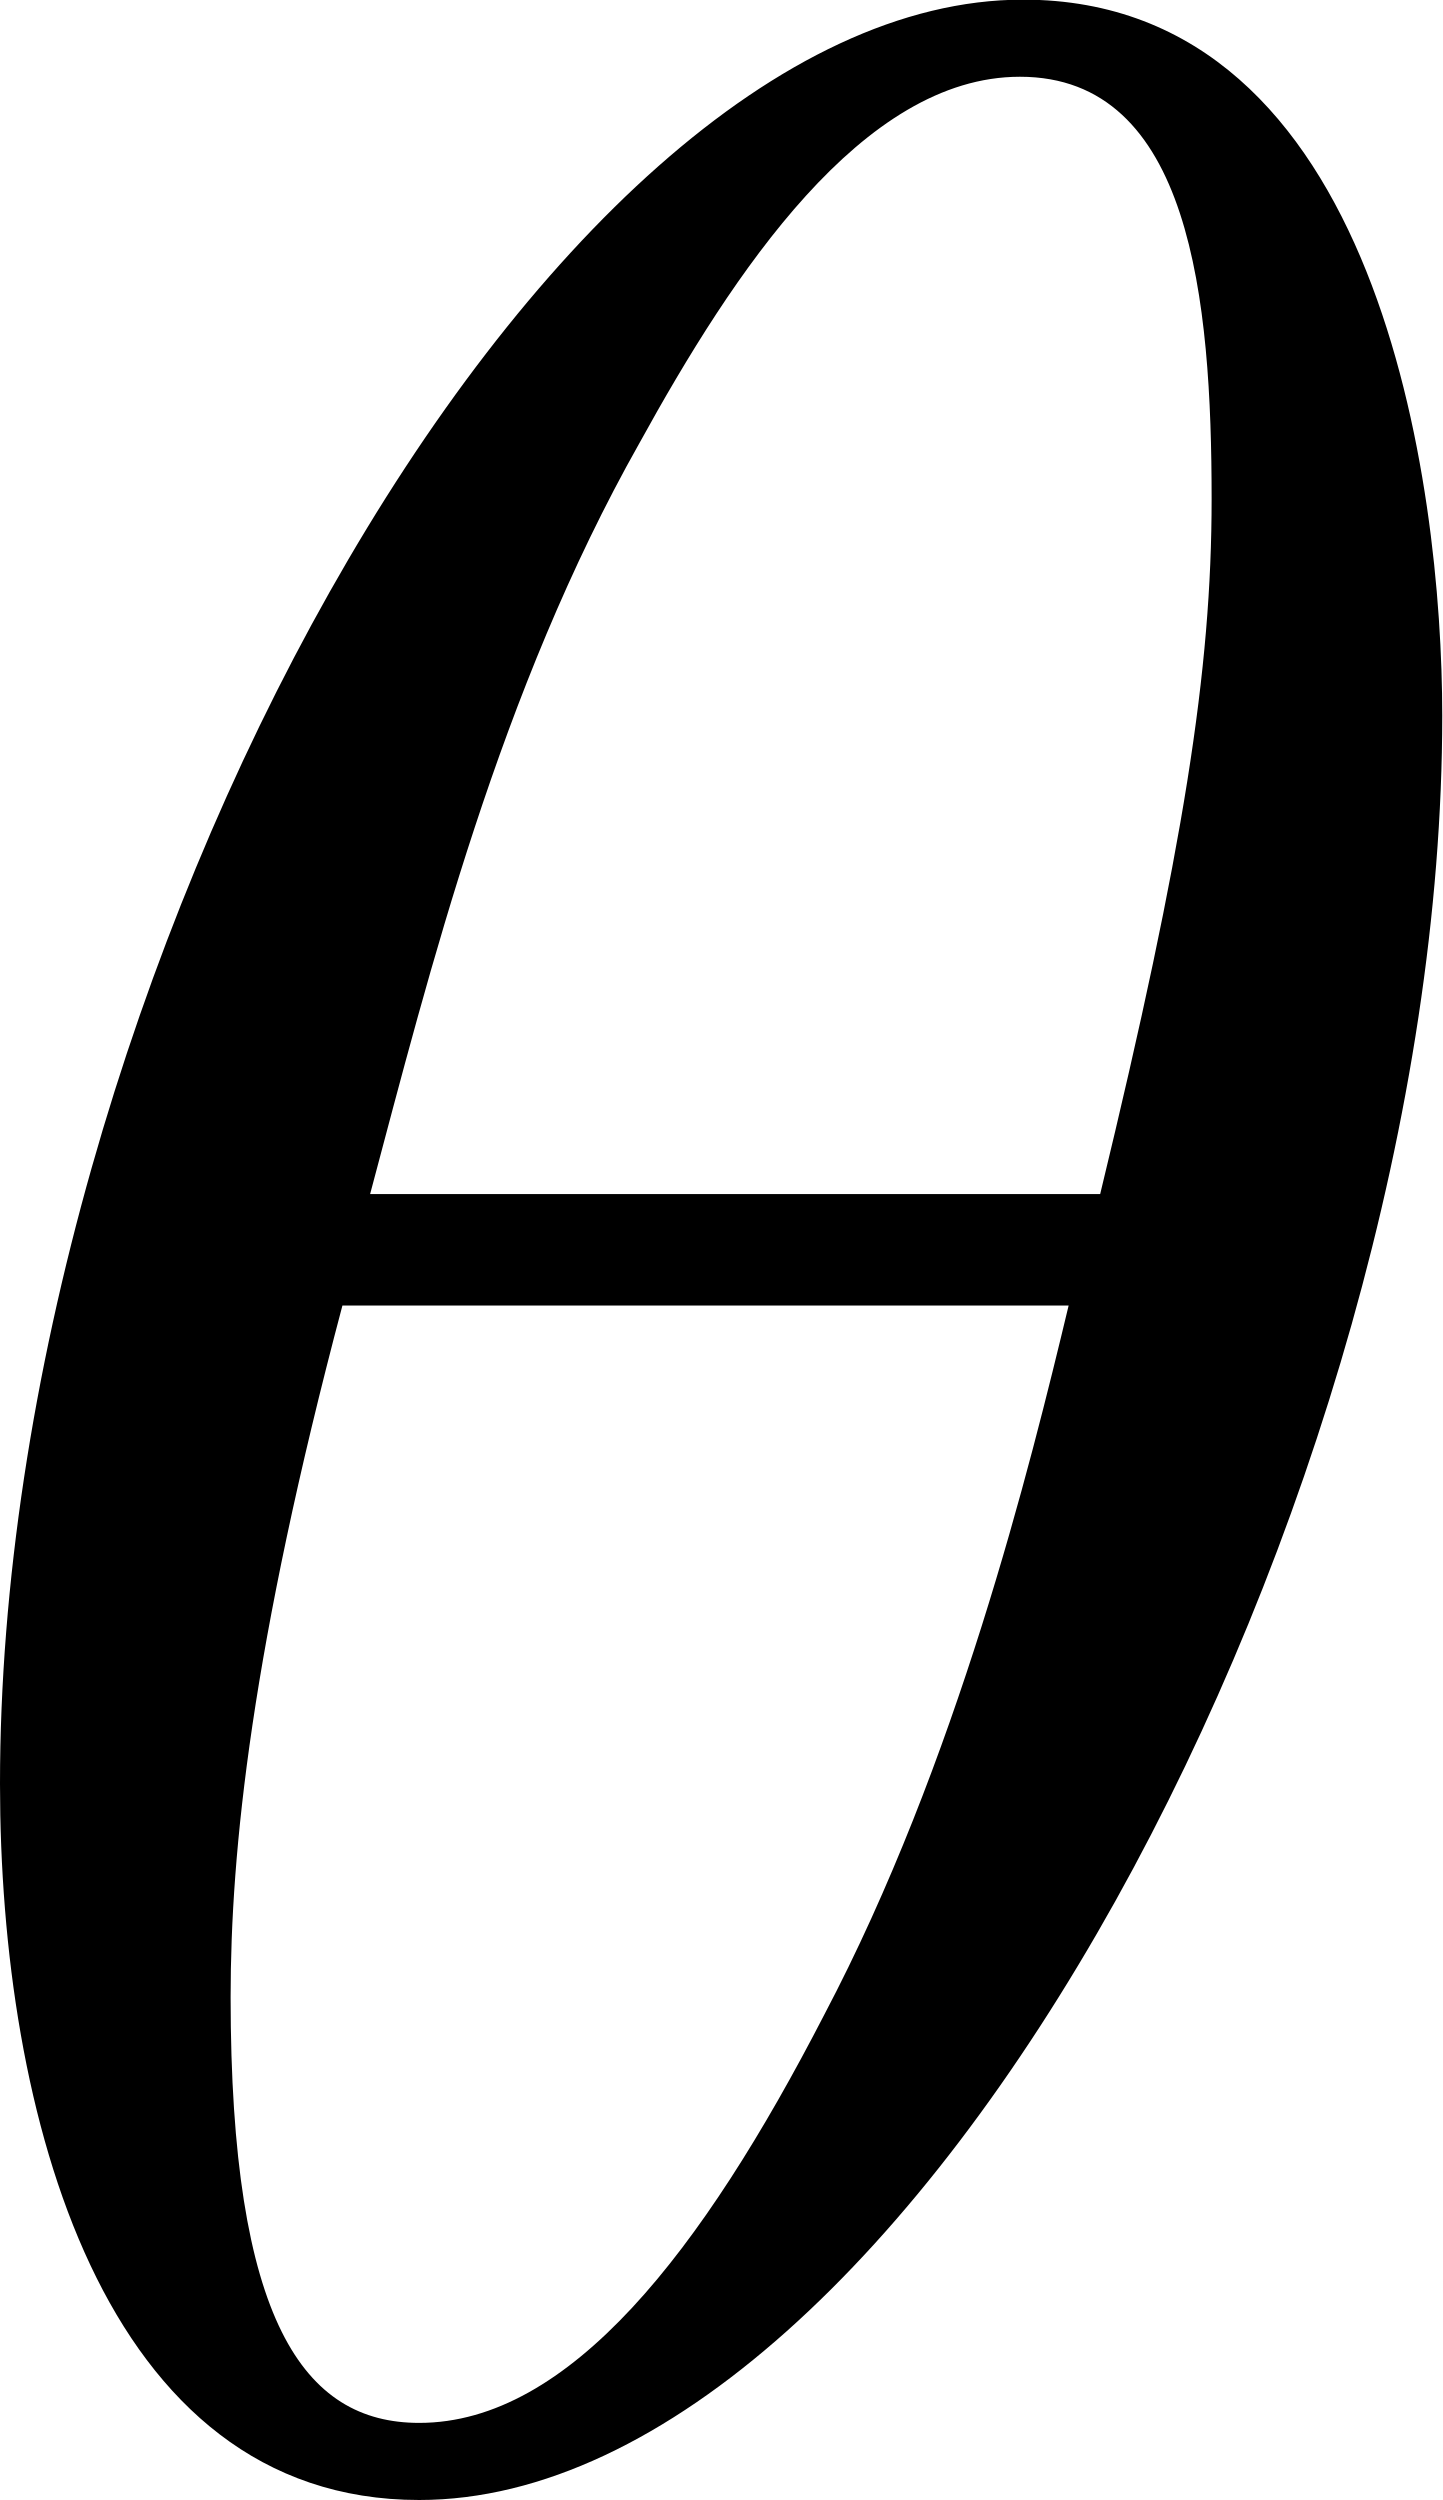
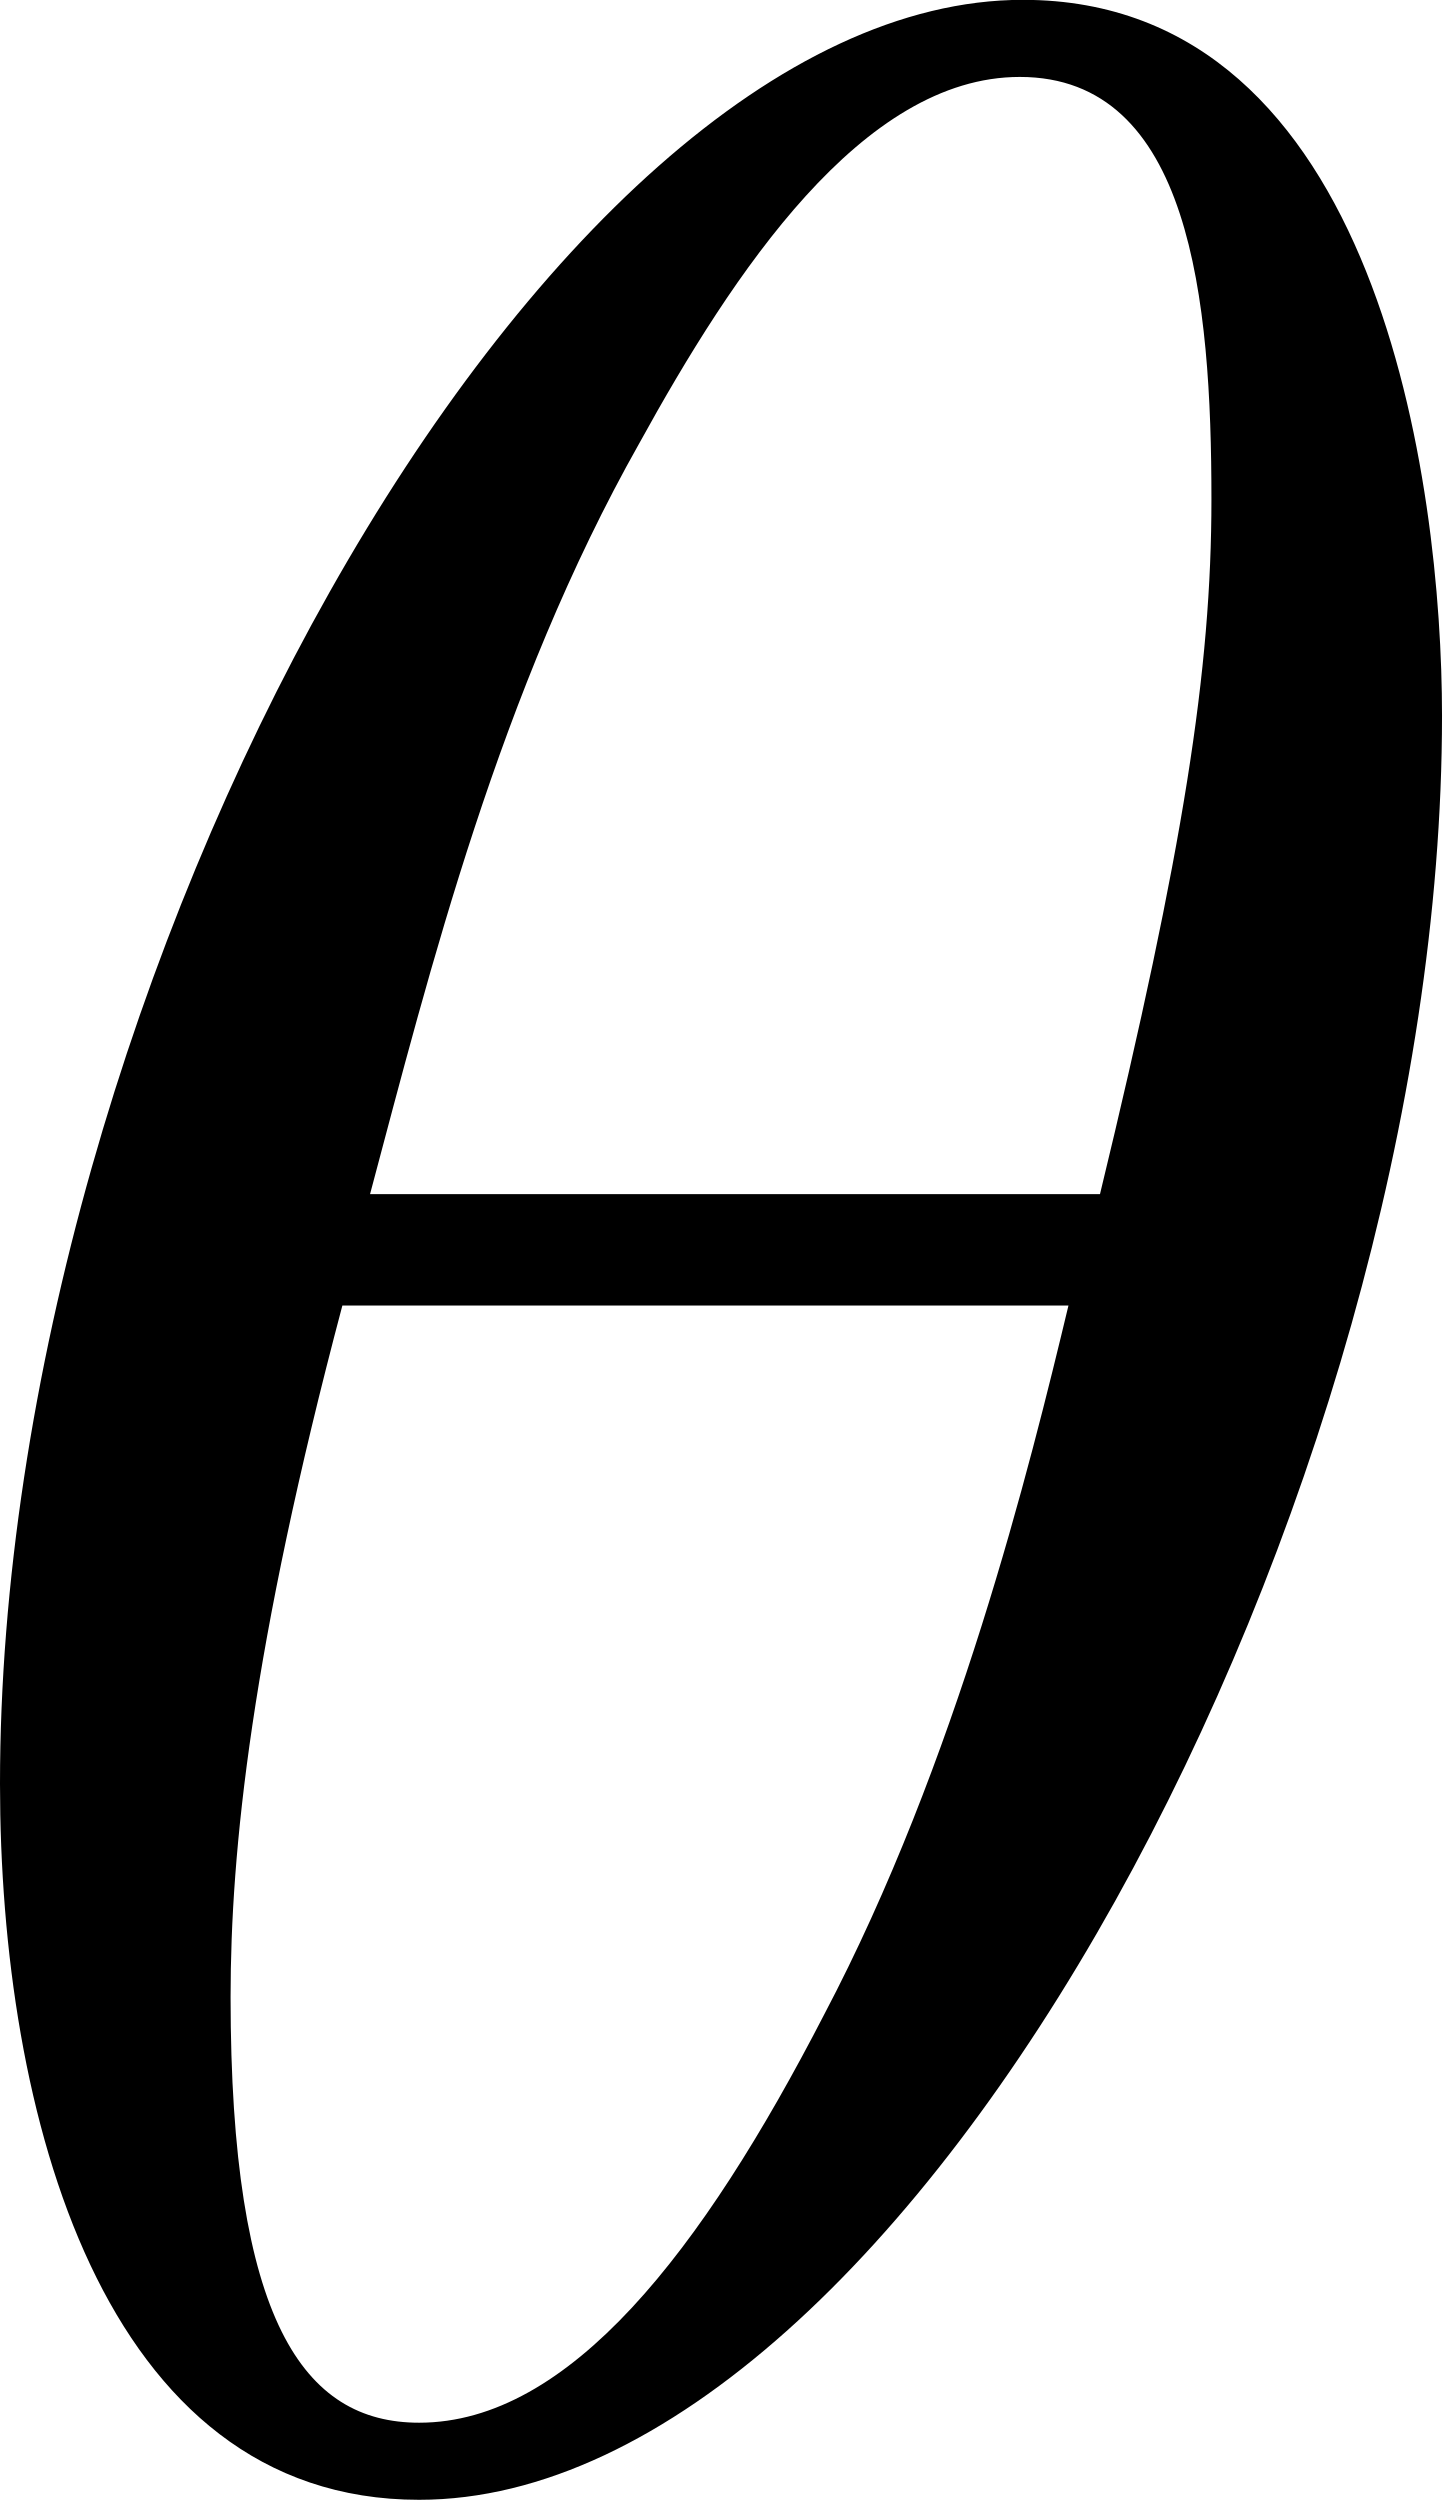
- <svg xmlns="http://www.w3.org/2000/svg" xmlns:xlink="http://www.w3.org/1999/xlink" version="1.1" width="4.115pt" height="7.133pt" viewBox="169.797 -10.61 4.115 7.133">
+ <svg xmlns="http://www.w3.org/2000/svg" xmlns:xlink="http://www.w3.org/1999/xlink" width="5.486" height="9.511" version="1.1" viewBox="169.797 -10.61 4.115 7.133">
  <defs>
    <path id="g0-18" d="M4.533-4.981C4.533-5.639 4.354-7.024 3.337-7.024C1.953-7.024 .418-4.214 .418-1.933C.418-.996 .707 .11 1.614 .11C3.019 .11 4.533-2.75 4.533-4.981ZM1.474-3.616C1.644-4.254 1.843-5.051 2.242-5.758C2.511-6.247 2.879-6.804 3.328-6.804C3.816-6.804 3.875-6.167 3.875-5.599C3.875-5.111 3.796-4.603 3.557-3.616H1.474ZM3.467-3.298C3.357-2.839 3.148-1.993 2.77-1.275C2.421-.598 2.042-.11 1.614-.11C1.285-.11 1.076-.399 1.076-1.325C1.076-1.743 1.136-2.321 1.395-3.298H3.467Z" />
  </defs>
  <g id="page1">
    <use x="169.379" y="-3.587" xlink:href="#g0-18" />
  </g>
</svg>
